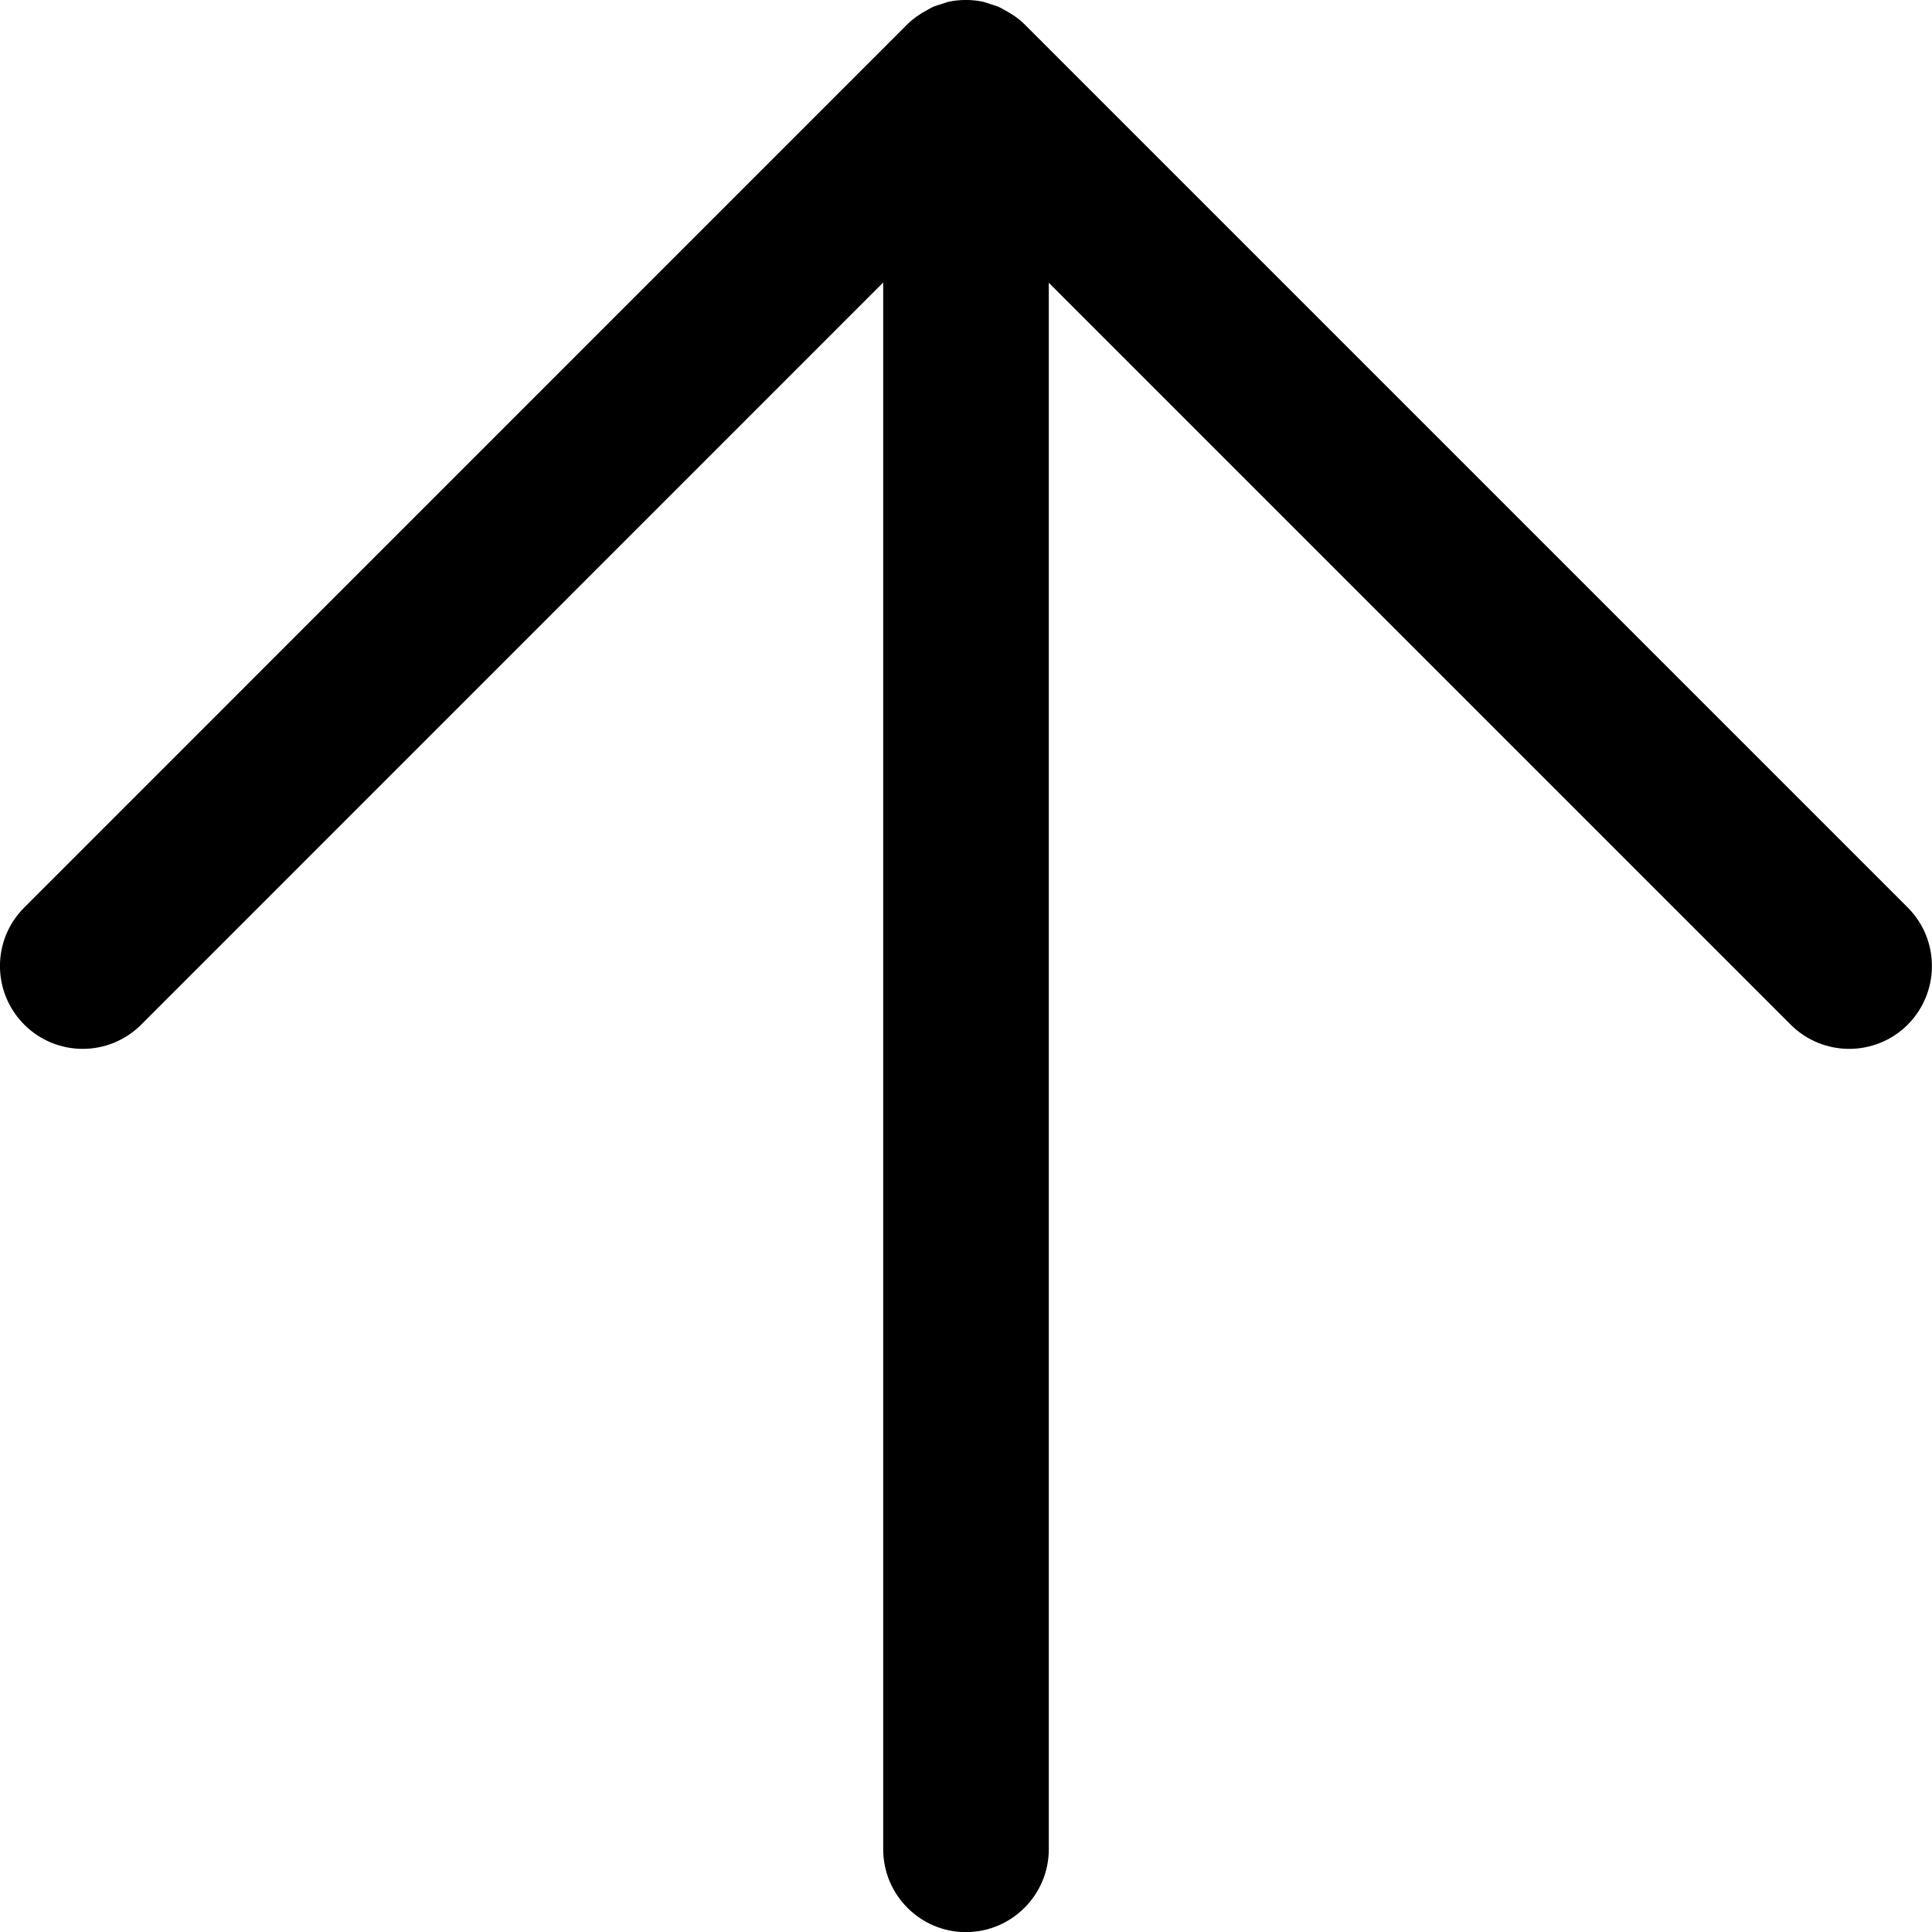
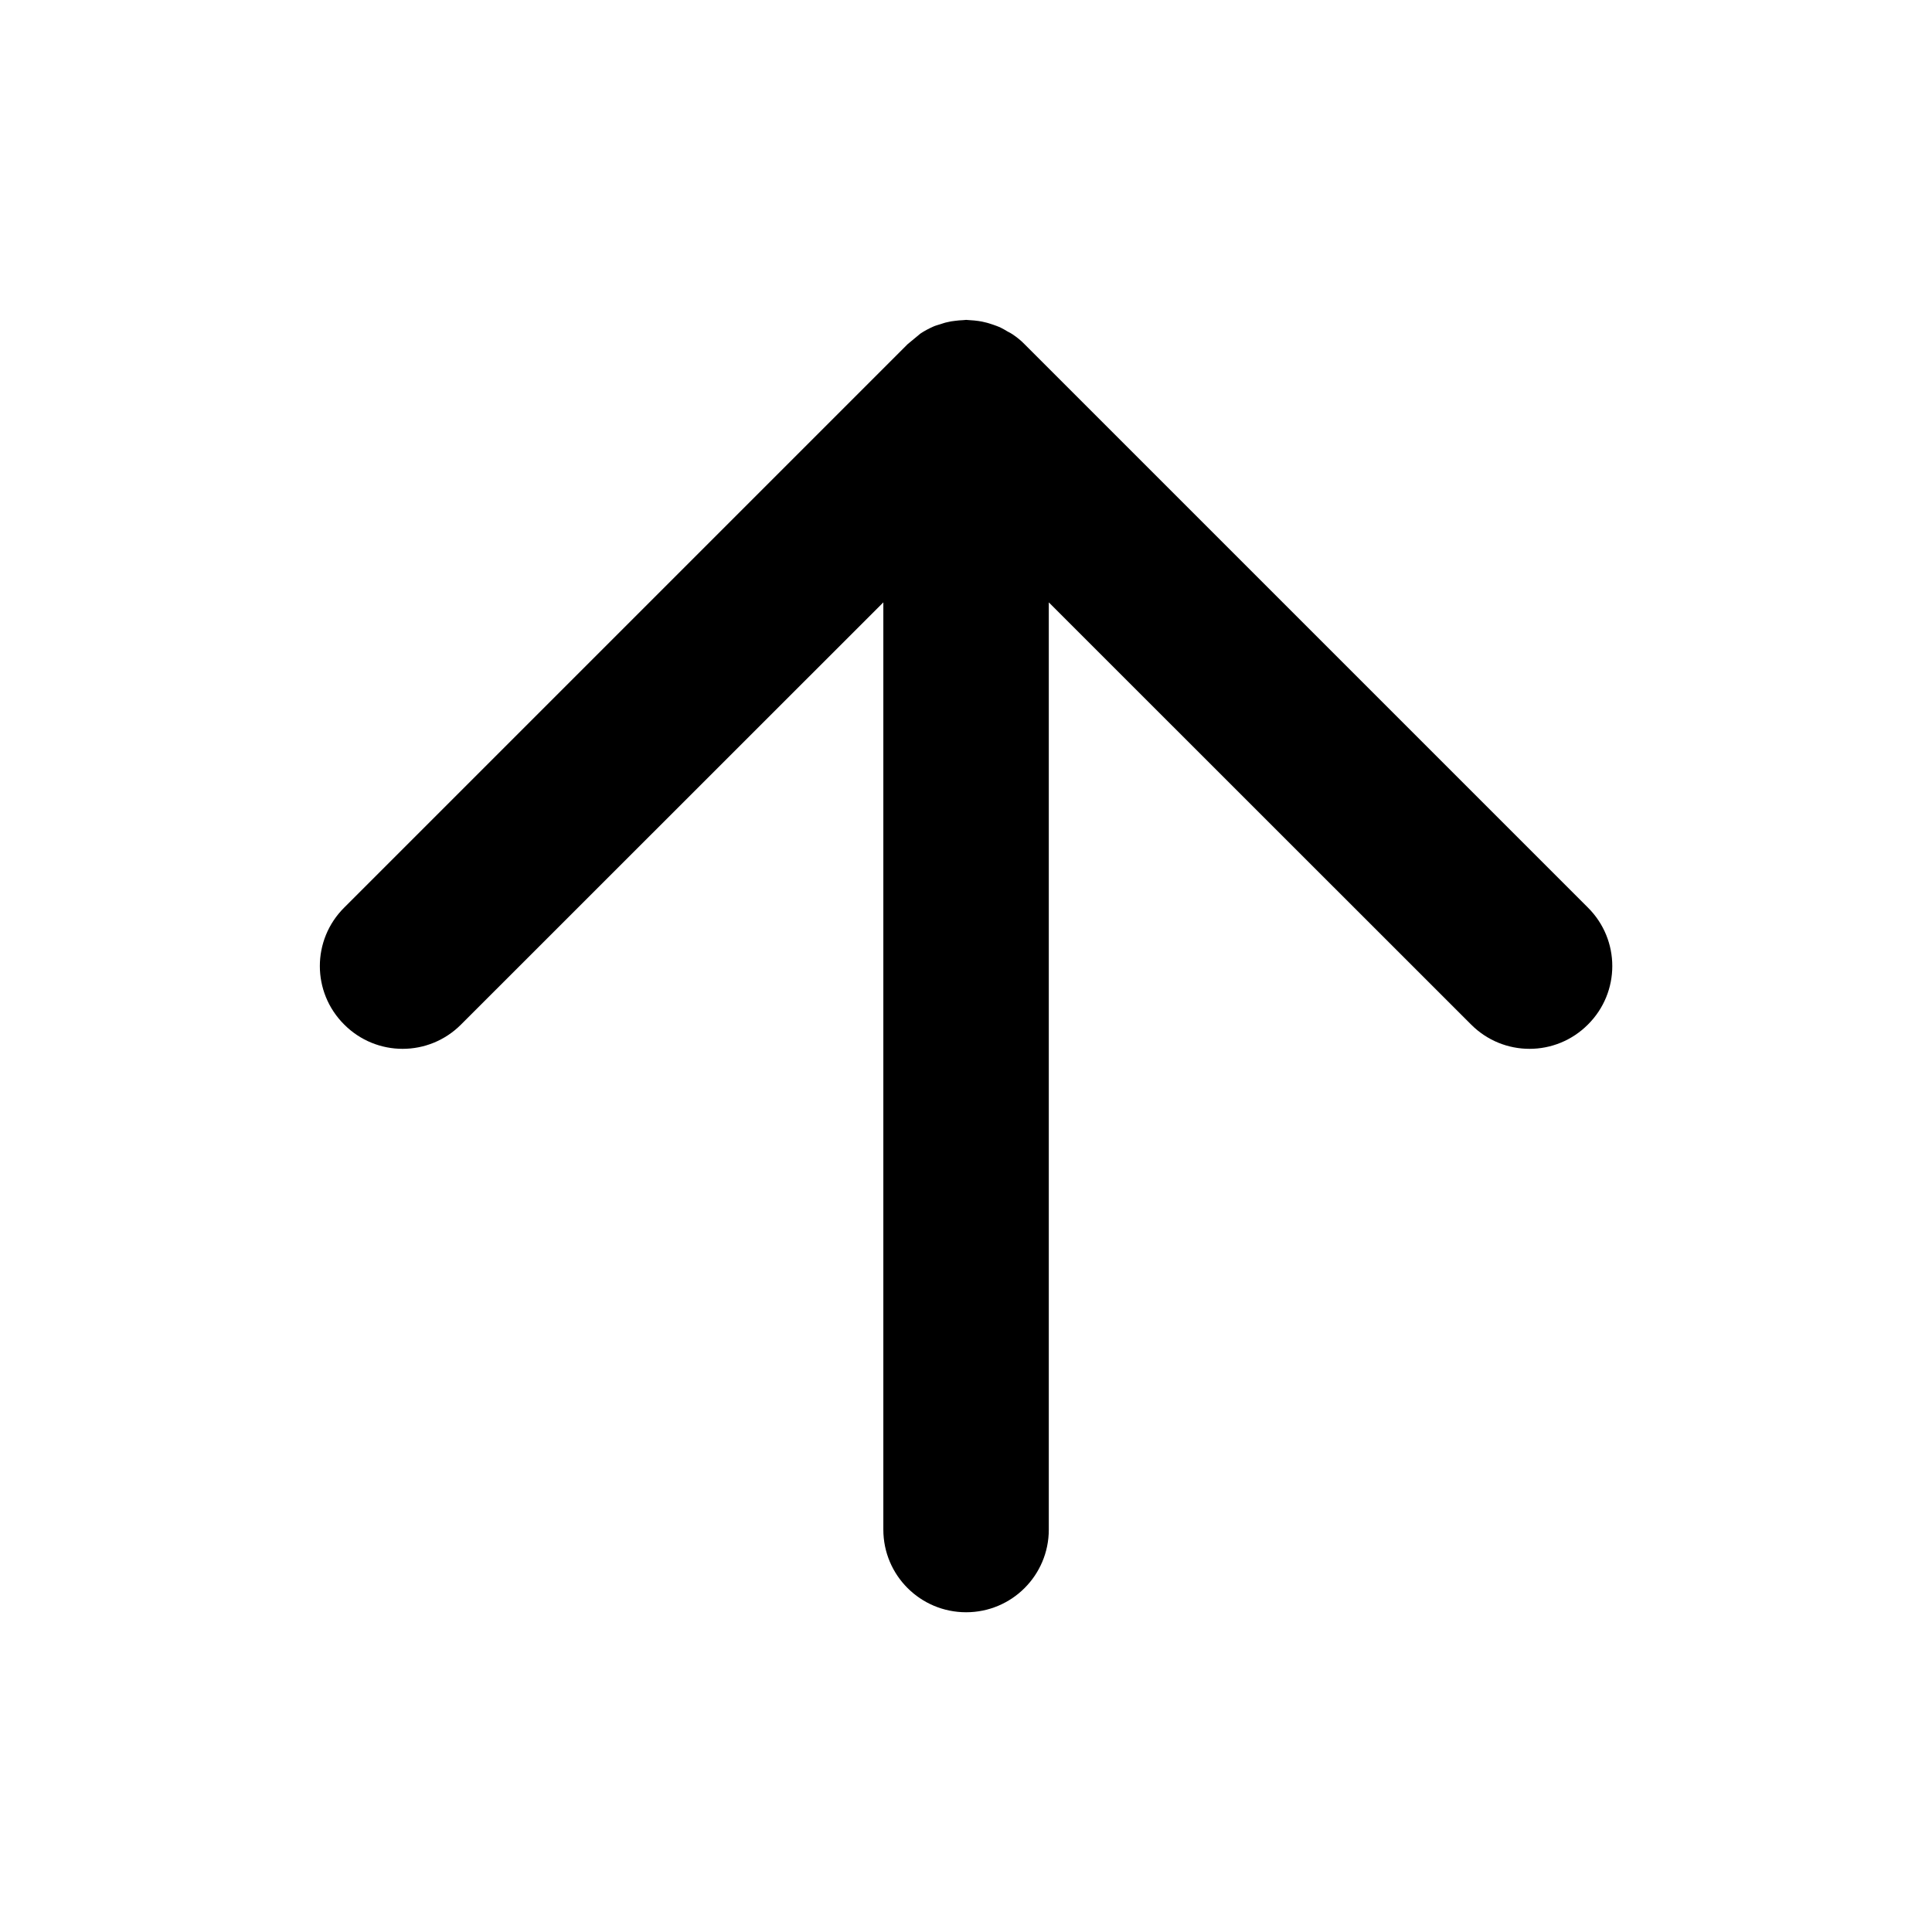
<svg width="14" height="14" fill="currentColor">
-   <path d="m6.882.011c.077-.015.157-.015.234 0 .023.005.045.014.068.021.014.005.029.008.043.014.019.007.036.018.053.027.051.027.101.06.144.103l6.4 6.4c.234.234.234.614 0 .849-.234.234-.614.234-.848 0l-5.376-5.376v11.351c0 .331-.269.6-.6.601-.331 0-.6-.269-.6-.601v-11.353l-5.377 5.378c-.234.234-.613.234-.847 0-.235-.235-.235-.615 0-.849l6.399-6.4c.043-.042.092-.076.143-.103.017-.009.034-.02.052-.027.015-.006.03-.009.044-.014.023-.007.045-.016.068-.021z" />
+   <path d="m7.027 2.32c.021.001.042.003.063.006.017.002.034.006.05.01.019.004.038.011.057.017.016.006.032.011.048.018.019.009.038.02.056.031.013.007.026.013.037.021.031.021.06.044.086.071l4.083 4.083c.235.234.235.613 0 .847-.234.235-.613.235-.847 0l-3.06-3.059v6.719c0 .331-.268.599-.599.599-.332 0-.6-.268-.6-.599v-6.719l-3.06 3.059c-.234.235-.613.235-.847 0-.235-.234-.235-.613 0-.847l4.083-4.083.093-.077c.03-.02.061-.036.092-.05.017-.008.035-.012.053-.018.016-.005.032-.011.048-.014.019-.005.038-.008.057-.01.02-.003.039-.004.058-.005.008 0 .015-.002.023-.002.008 0 .017.002.026.002z" />
</svg>
